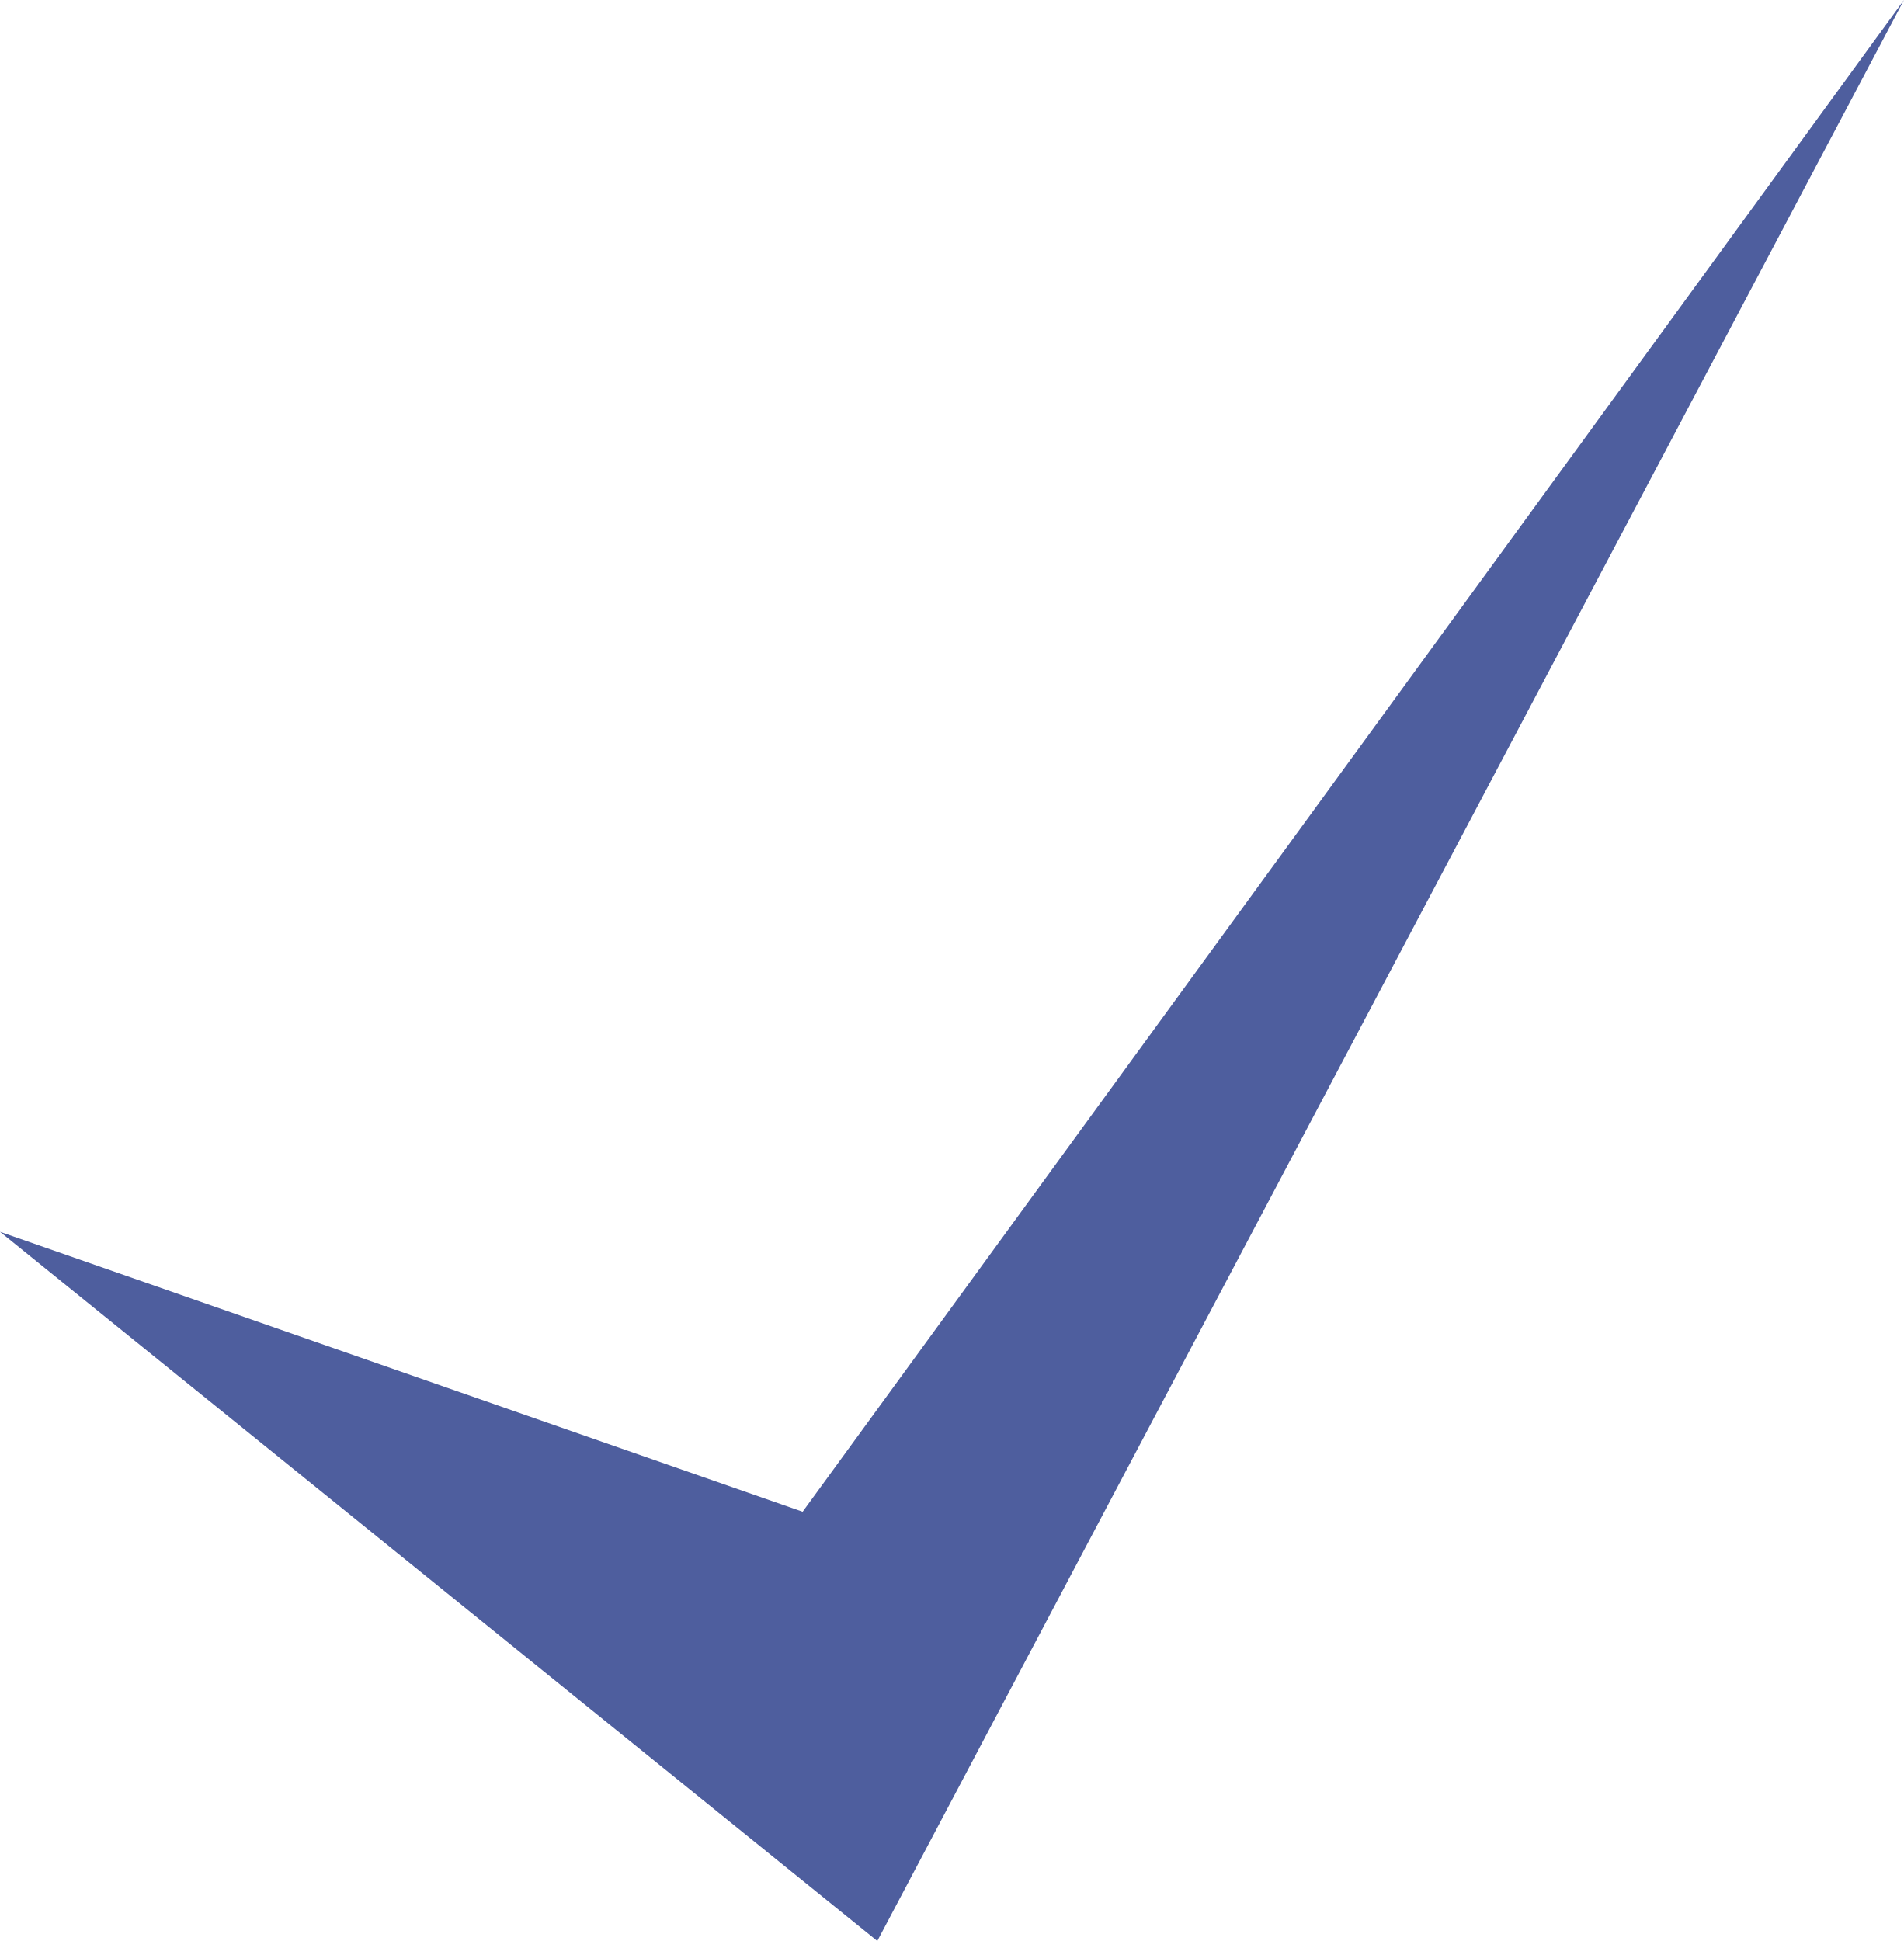
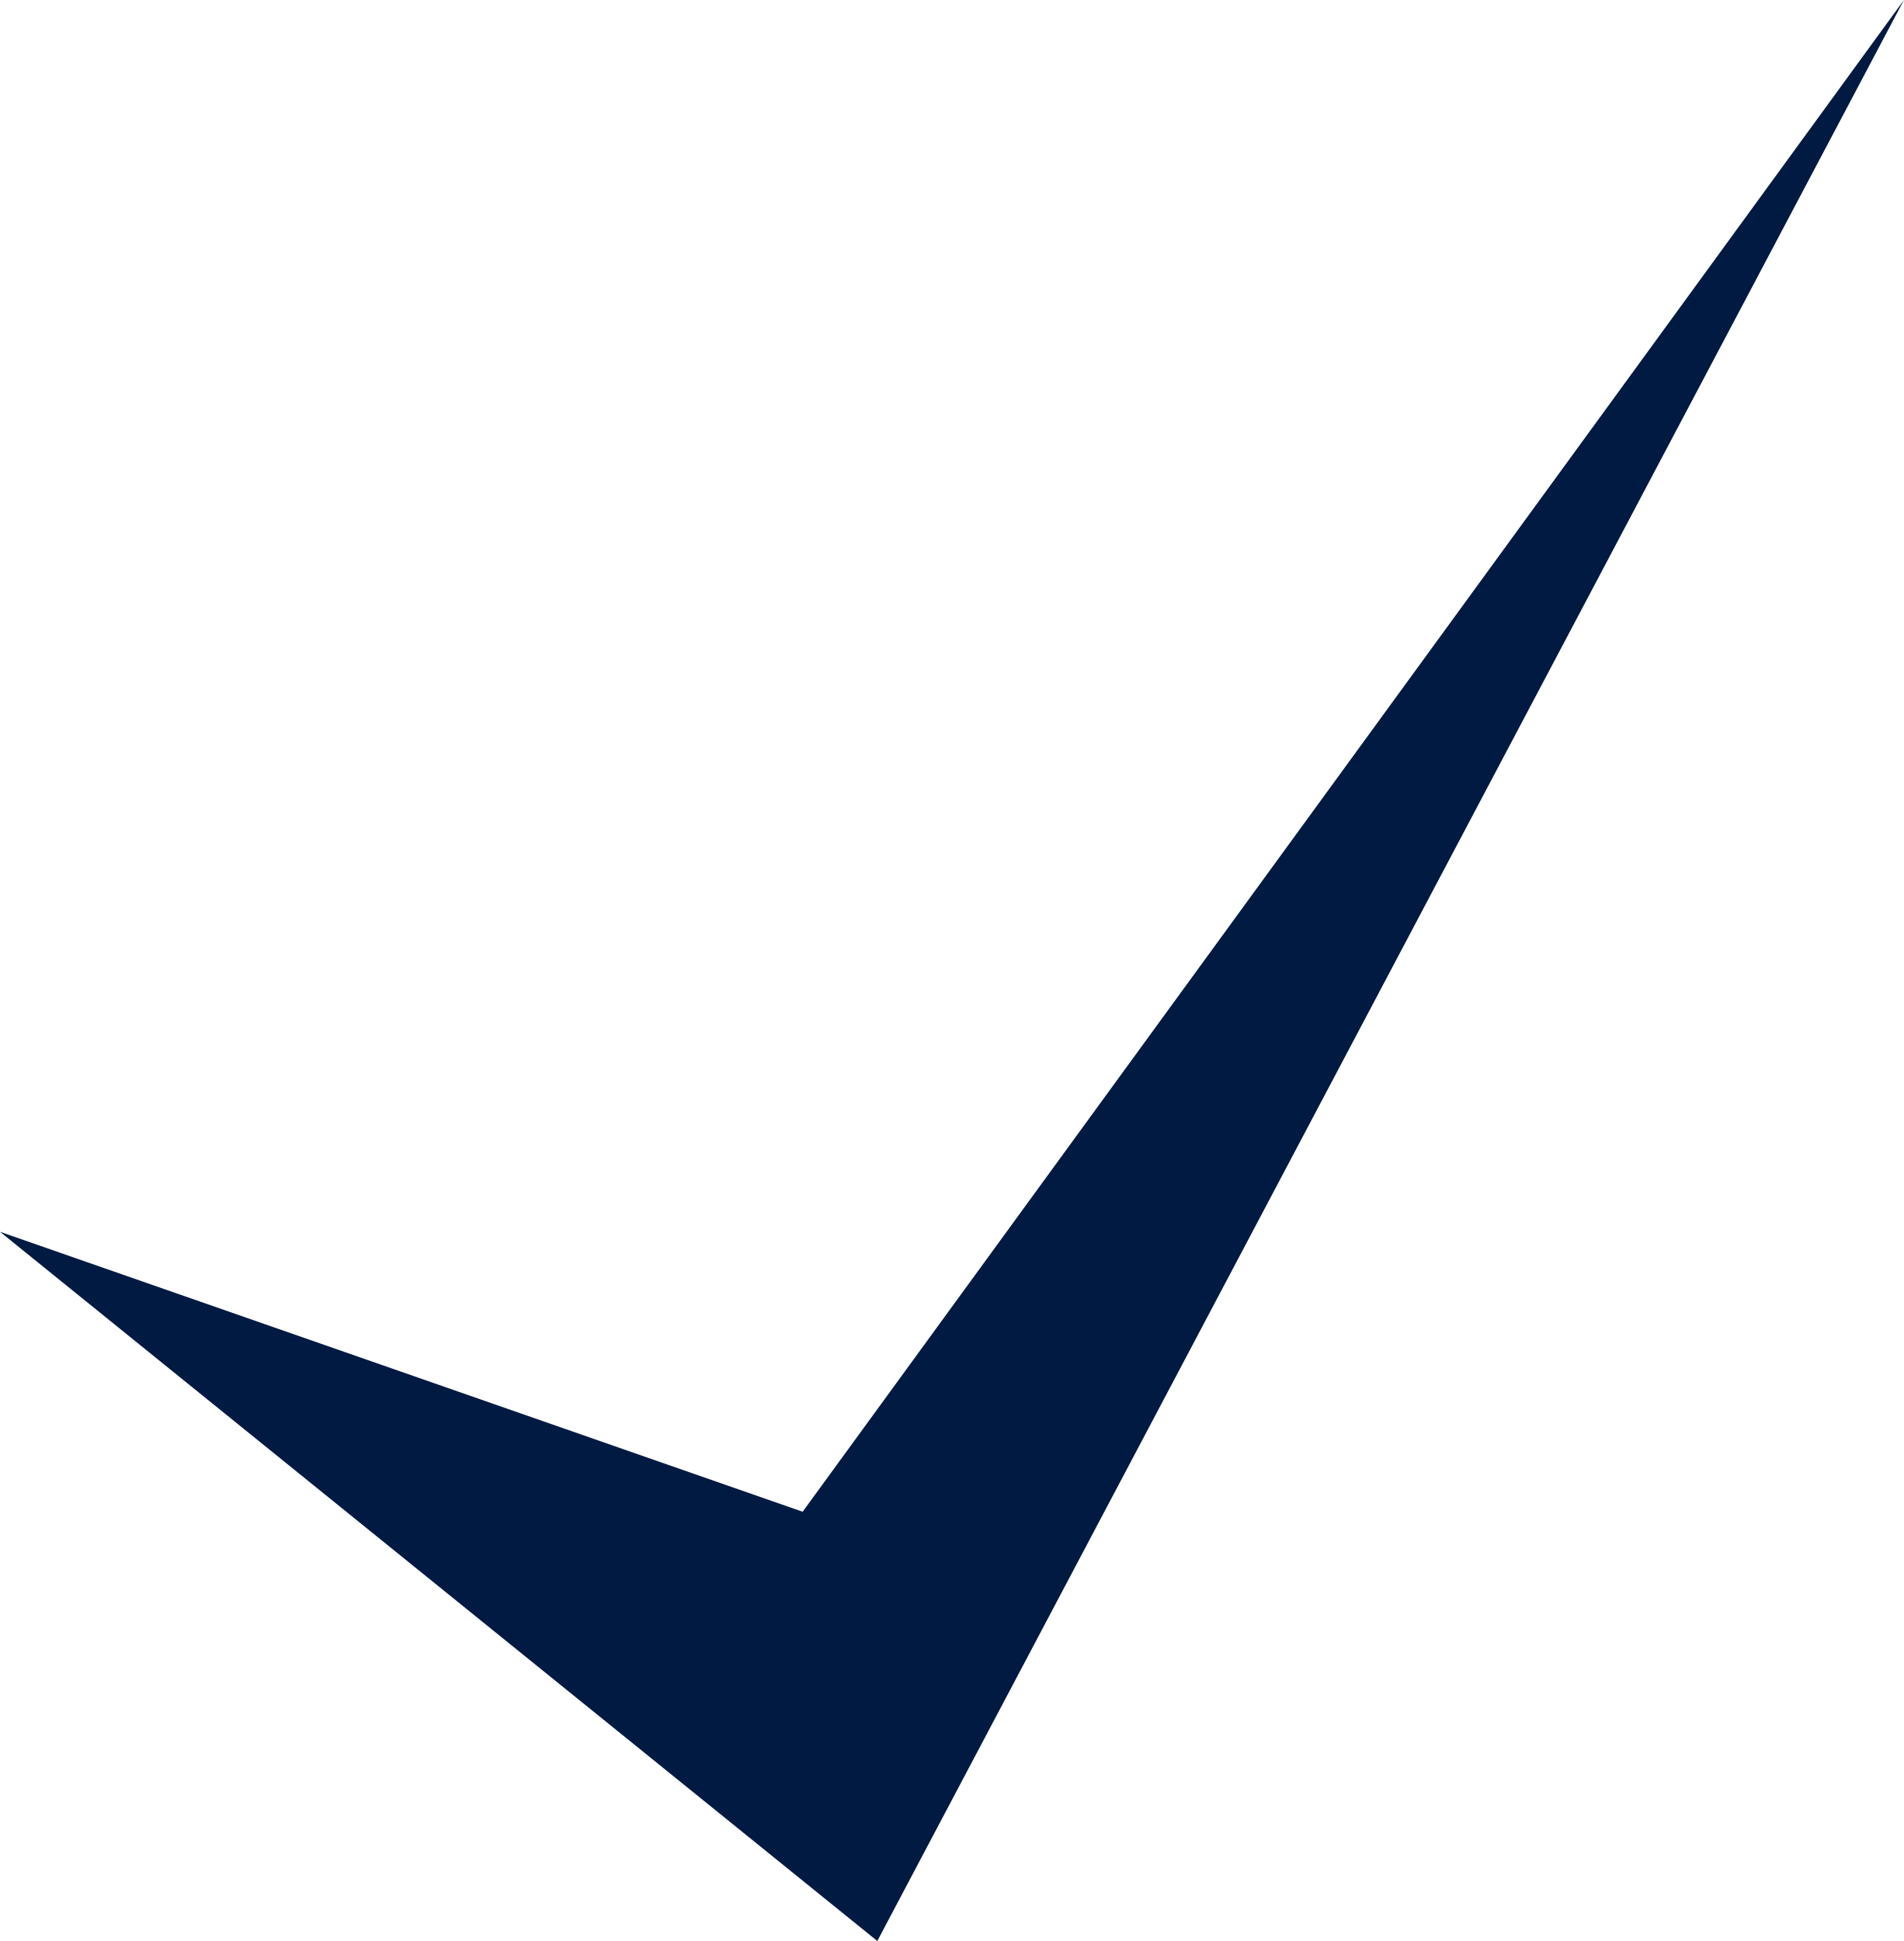
<svg xmlns="http://www.w3.org/2000/svg" version="1.1" id="Layer_1" x="0px" y="0px" viewBox="0 0 102 104" style="enable-background:new 0 0 102 104;" xml:space="preserve">
  <style type="text/css">
- 	.st0{fill:#4E5E9E;}
+ 	.st0{fill:#001a42;}
</style>
  <polygon class="st0" points="47,104 0,66 43,81 102,0 " />
</svg>
